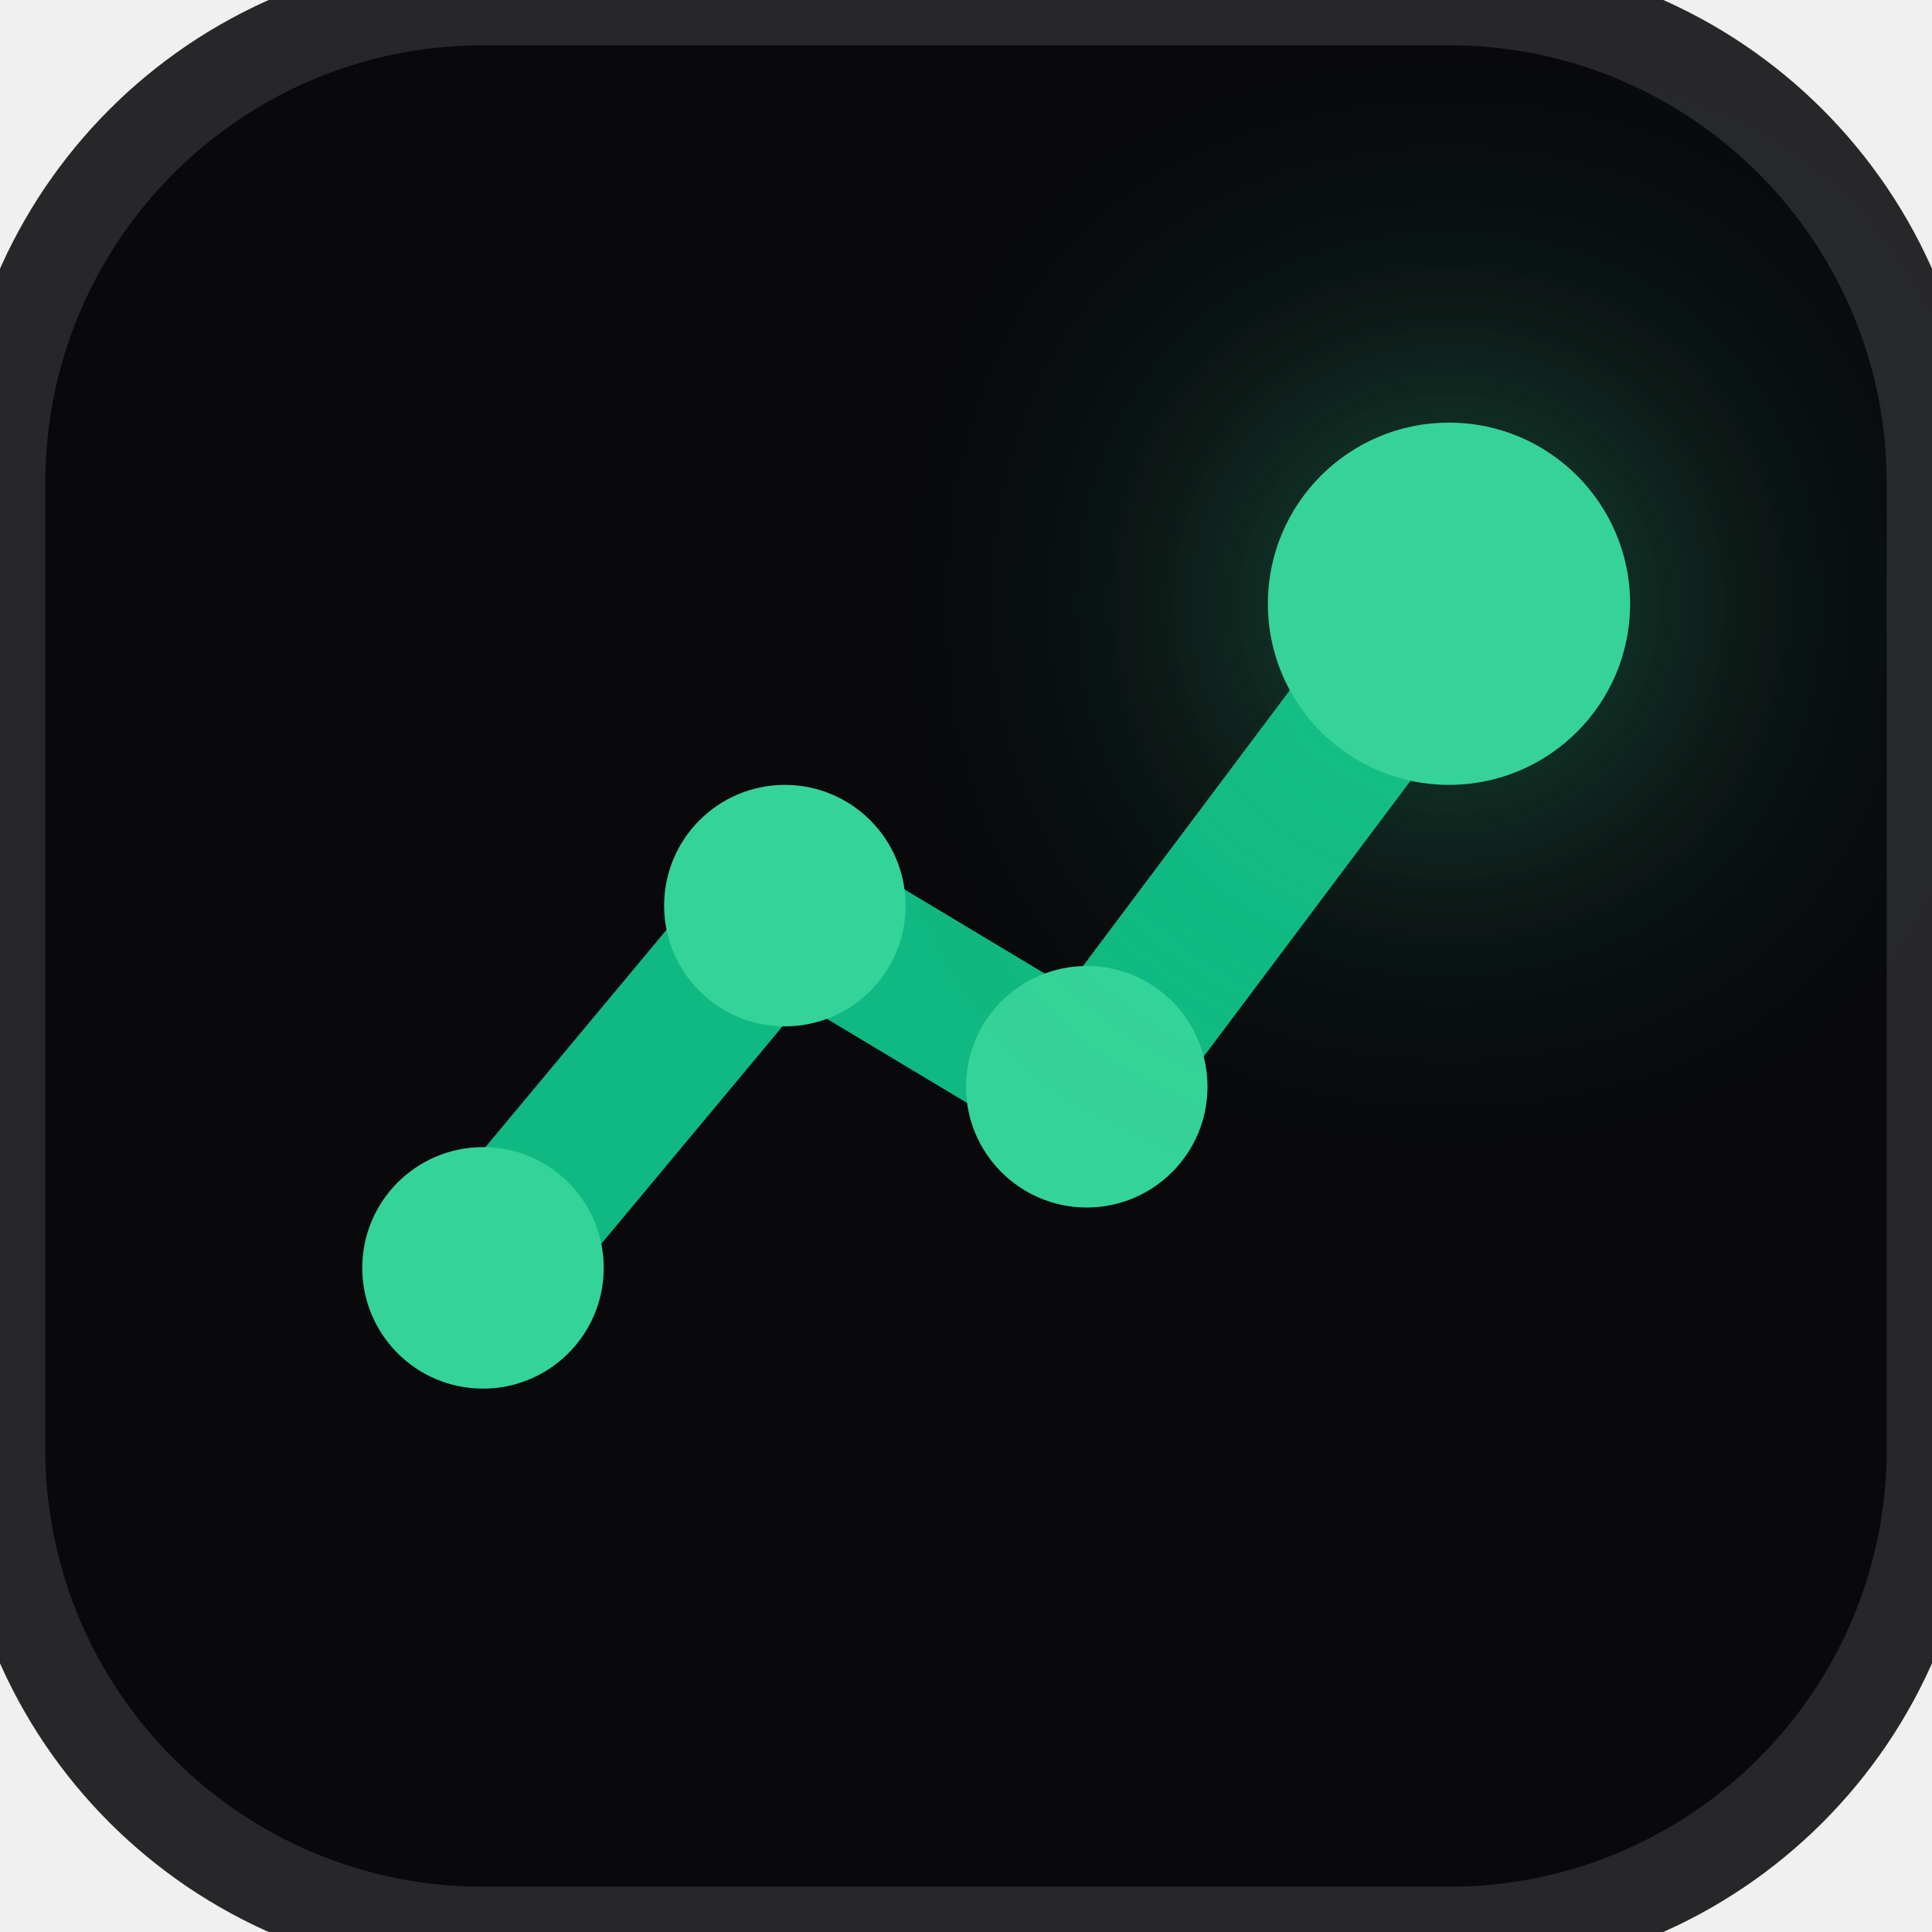
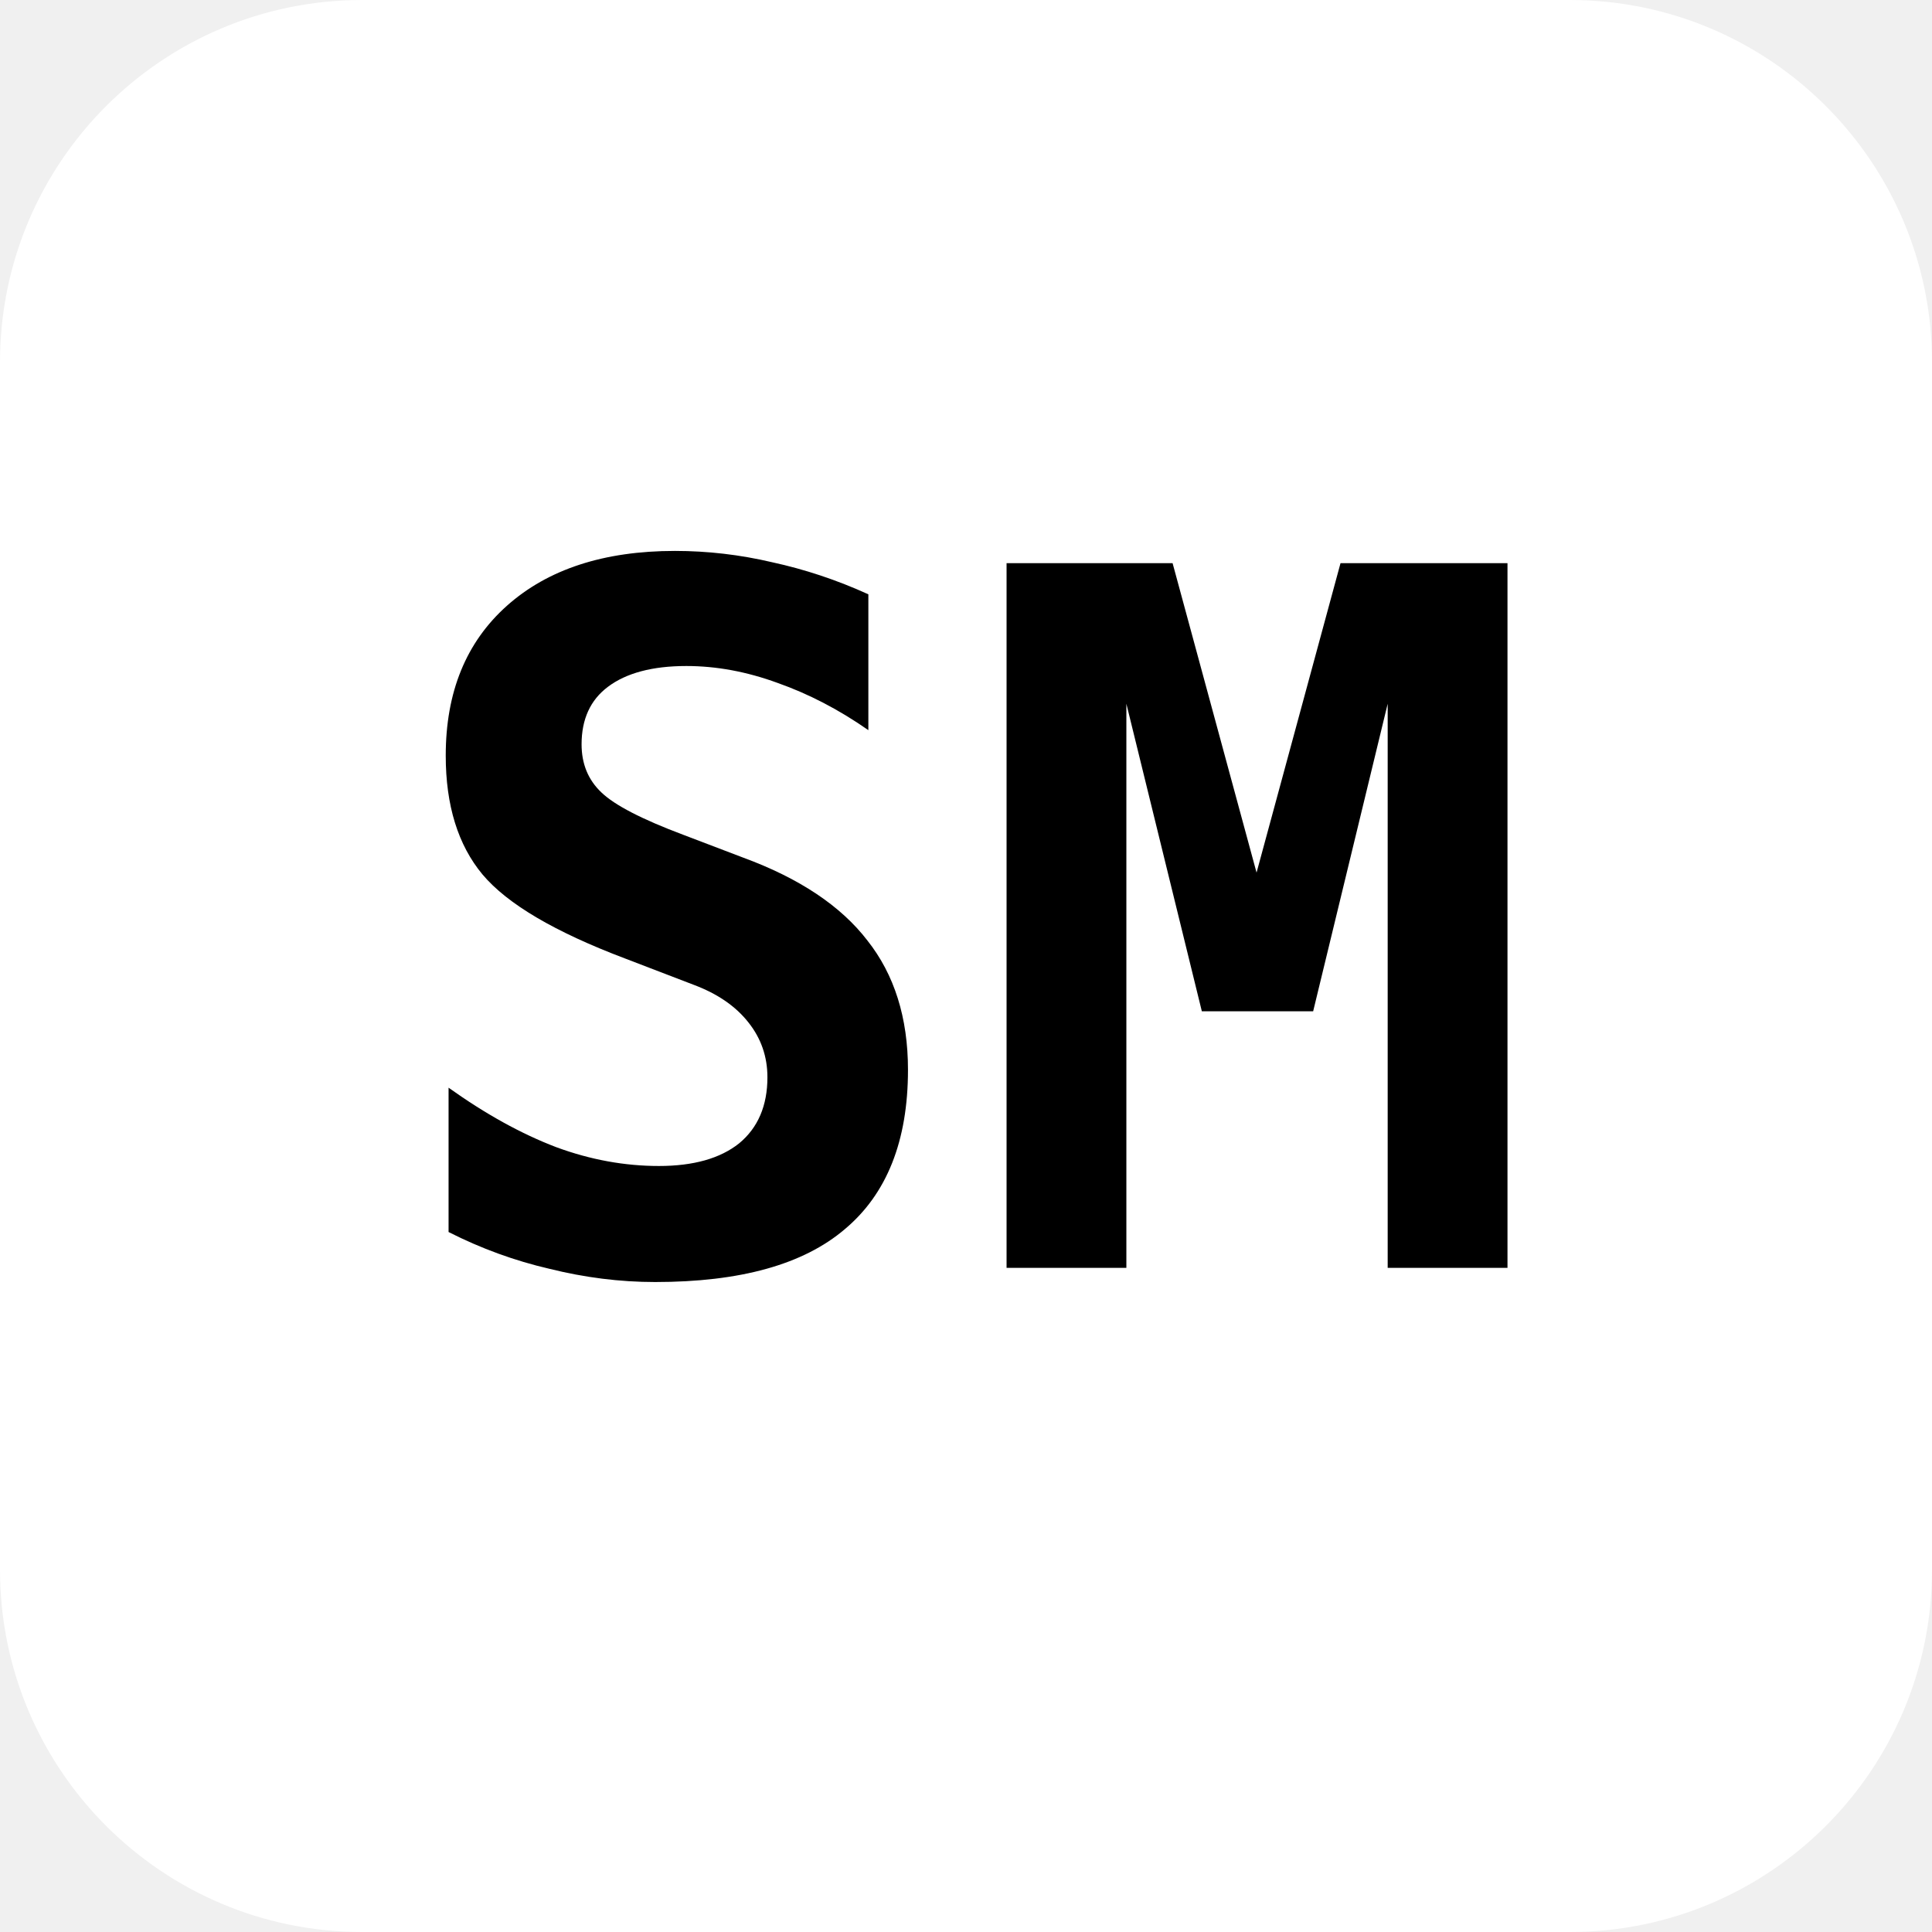
<svg xmlns="http://www.w3.org/2000/svg" viewBox="0 0 32 32" width="32" height="32">
-   <rect width="32" height="32" rx="8" fill="#09090b" stroke="#27272a" stroke-width="1.5" />
-   <path d="M8 21 L13 15 L18 18 L24 10" stroke="#10b981" stroke-width="2.5" stroke-linecap="round" stroke-linejoin="round" fill="none" />
-   <circle cx="8" cy="21" r="2" fill="#34d399" />
-   <circle cx="13" cy="15" r="2" fill="#34d399" />
-   <circle cx="18" cy="18" r="2" fill="#34d399" />
-   <circle cx="24" cy="10" r="3" fill="#34d399" filter="drop-shadow(0px 0px 3px rgba(52, 211, 153, 0.6))" />
+   <rect width="32" height="32" rx="6" fill="#ffffff" />
+   <text x="16" y="21" font-family="monospace, sans-serif" font-weight="900" font-size="16" fill="#000000" text-anchor="middle">SM</text>
</svg>
